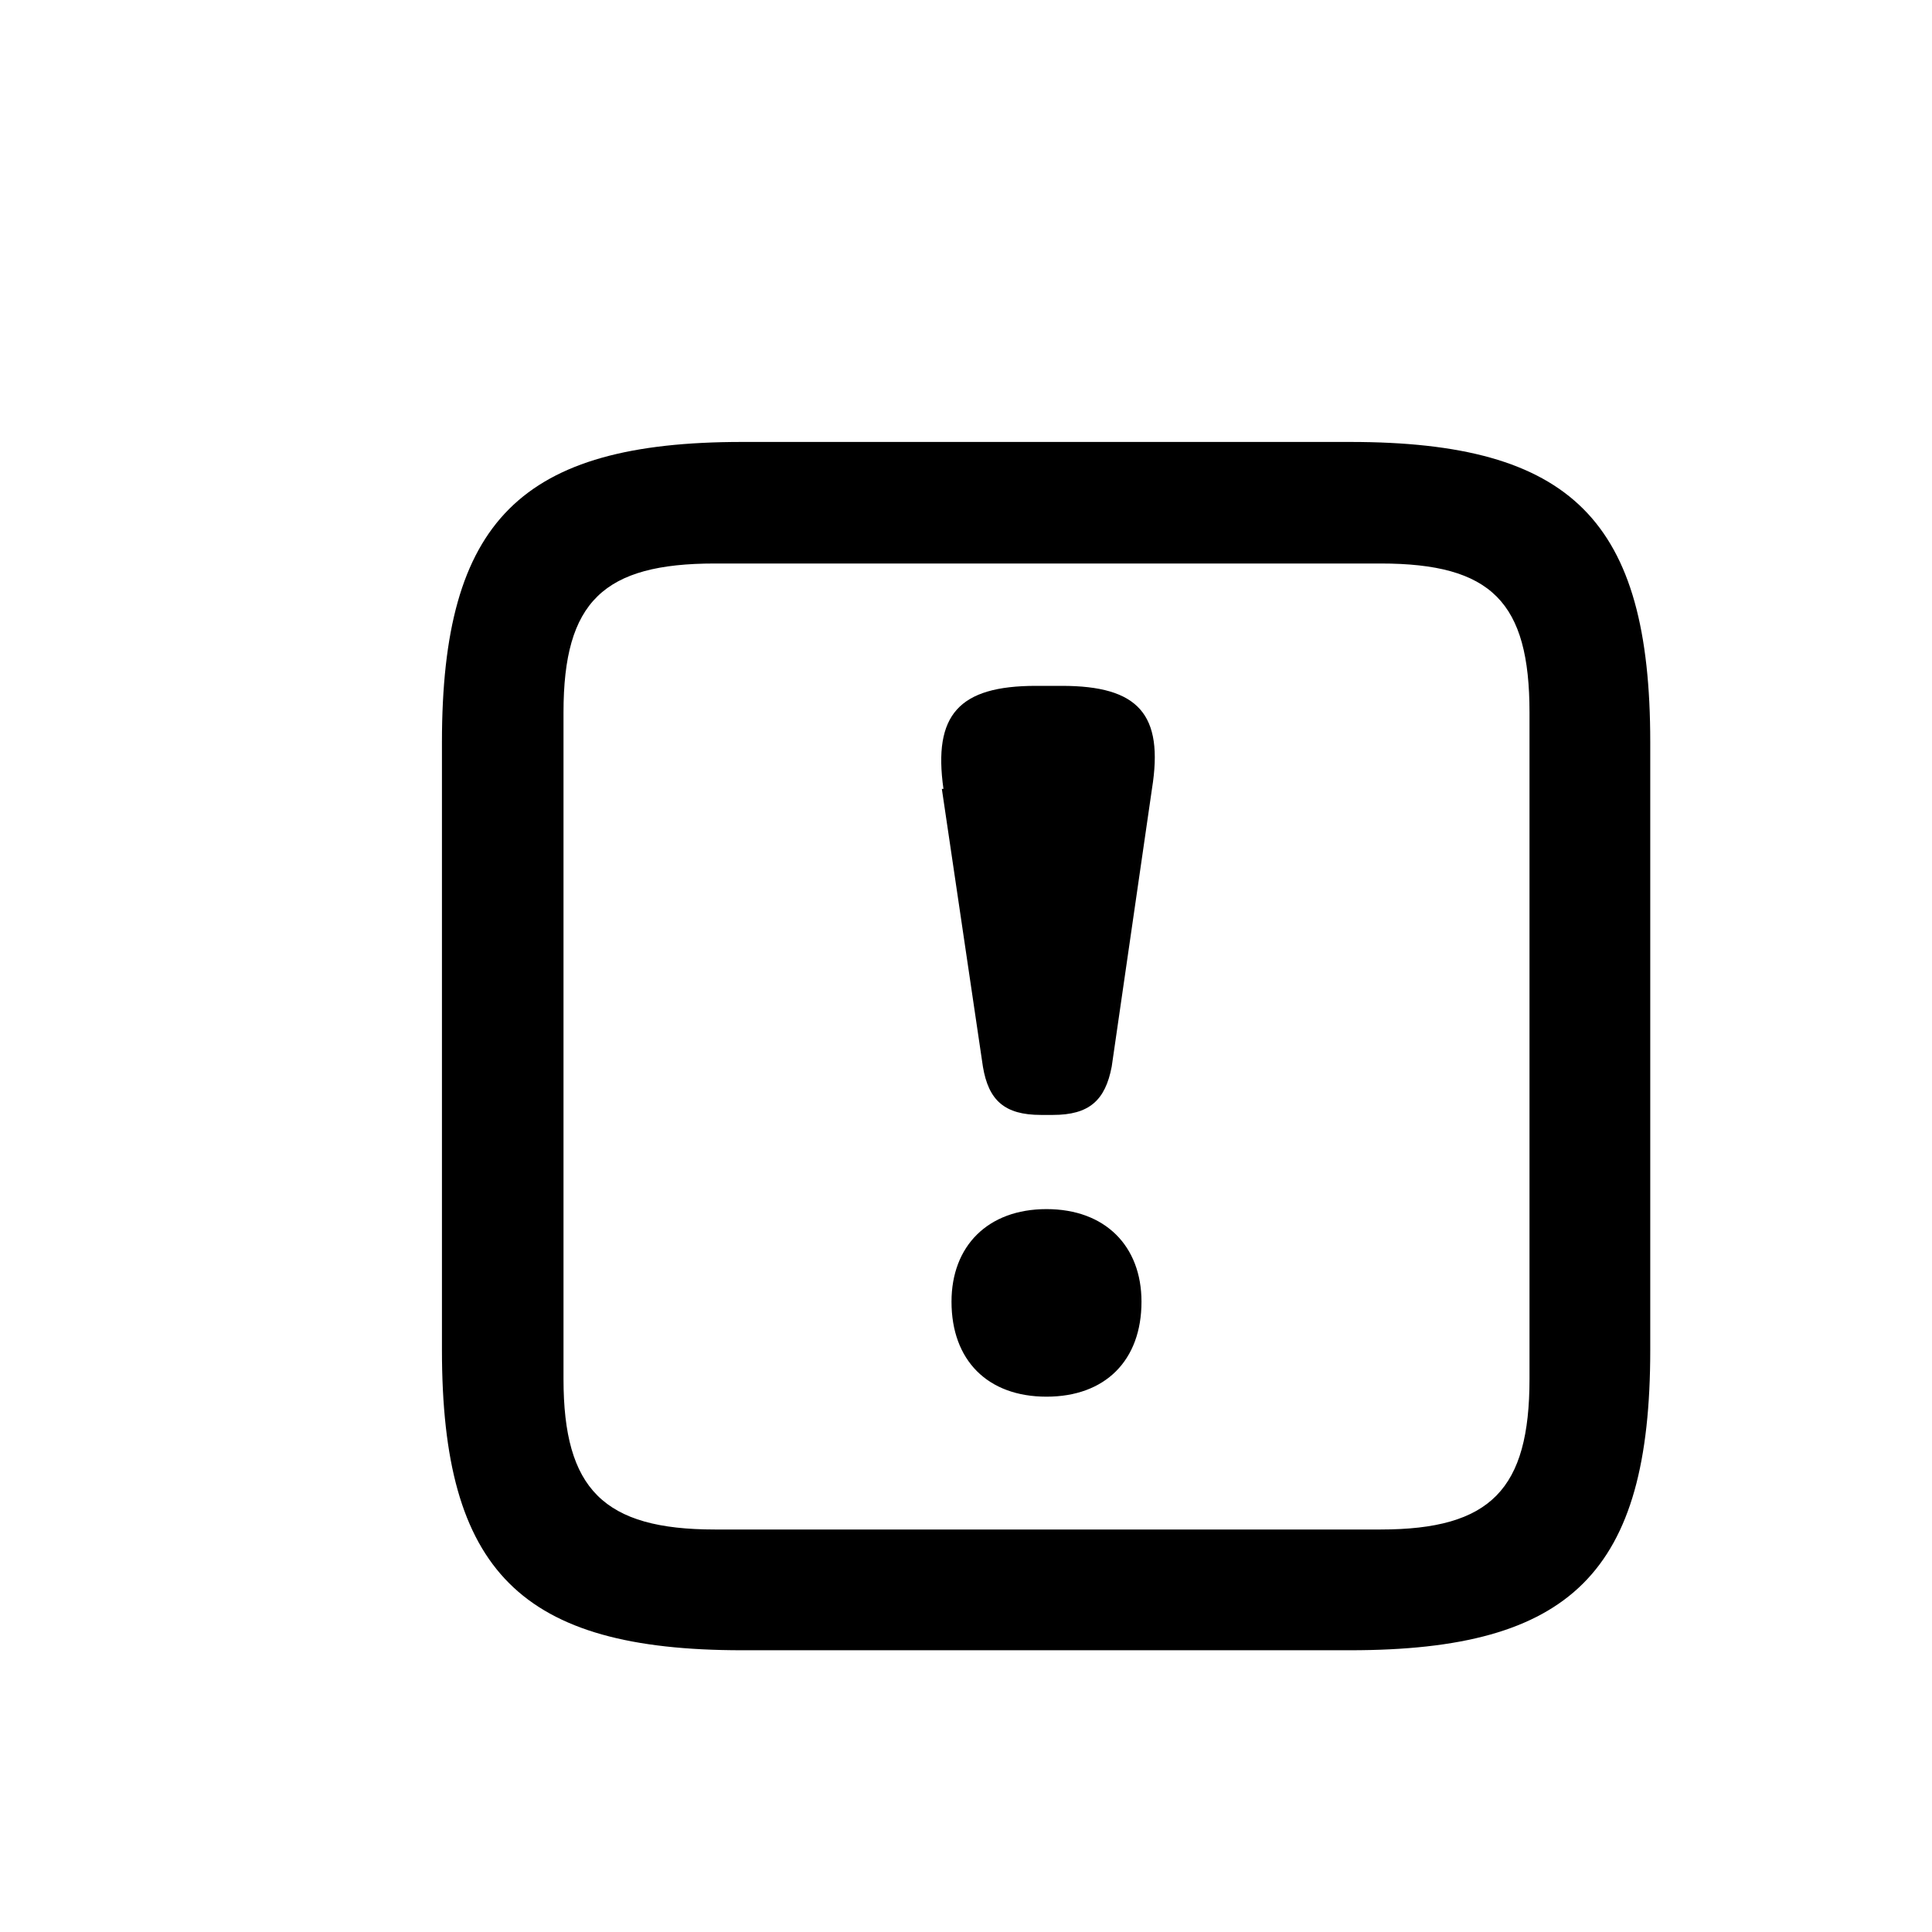
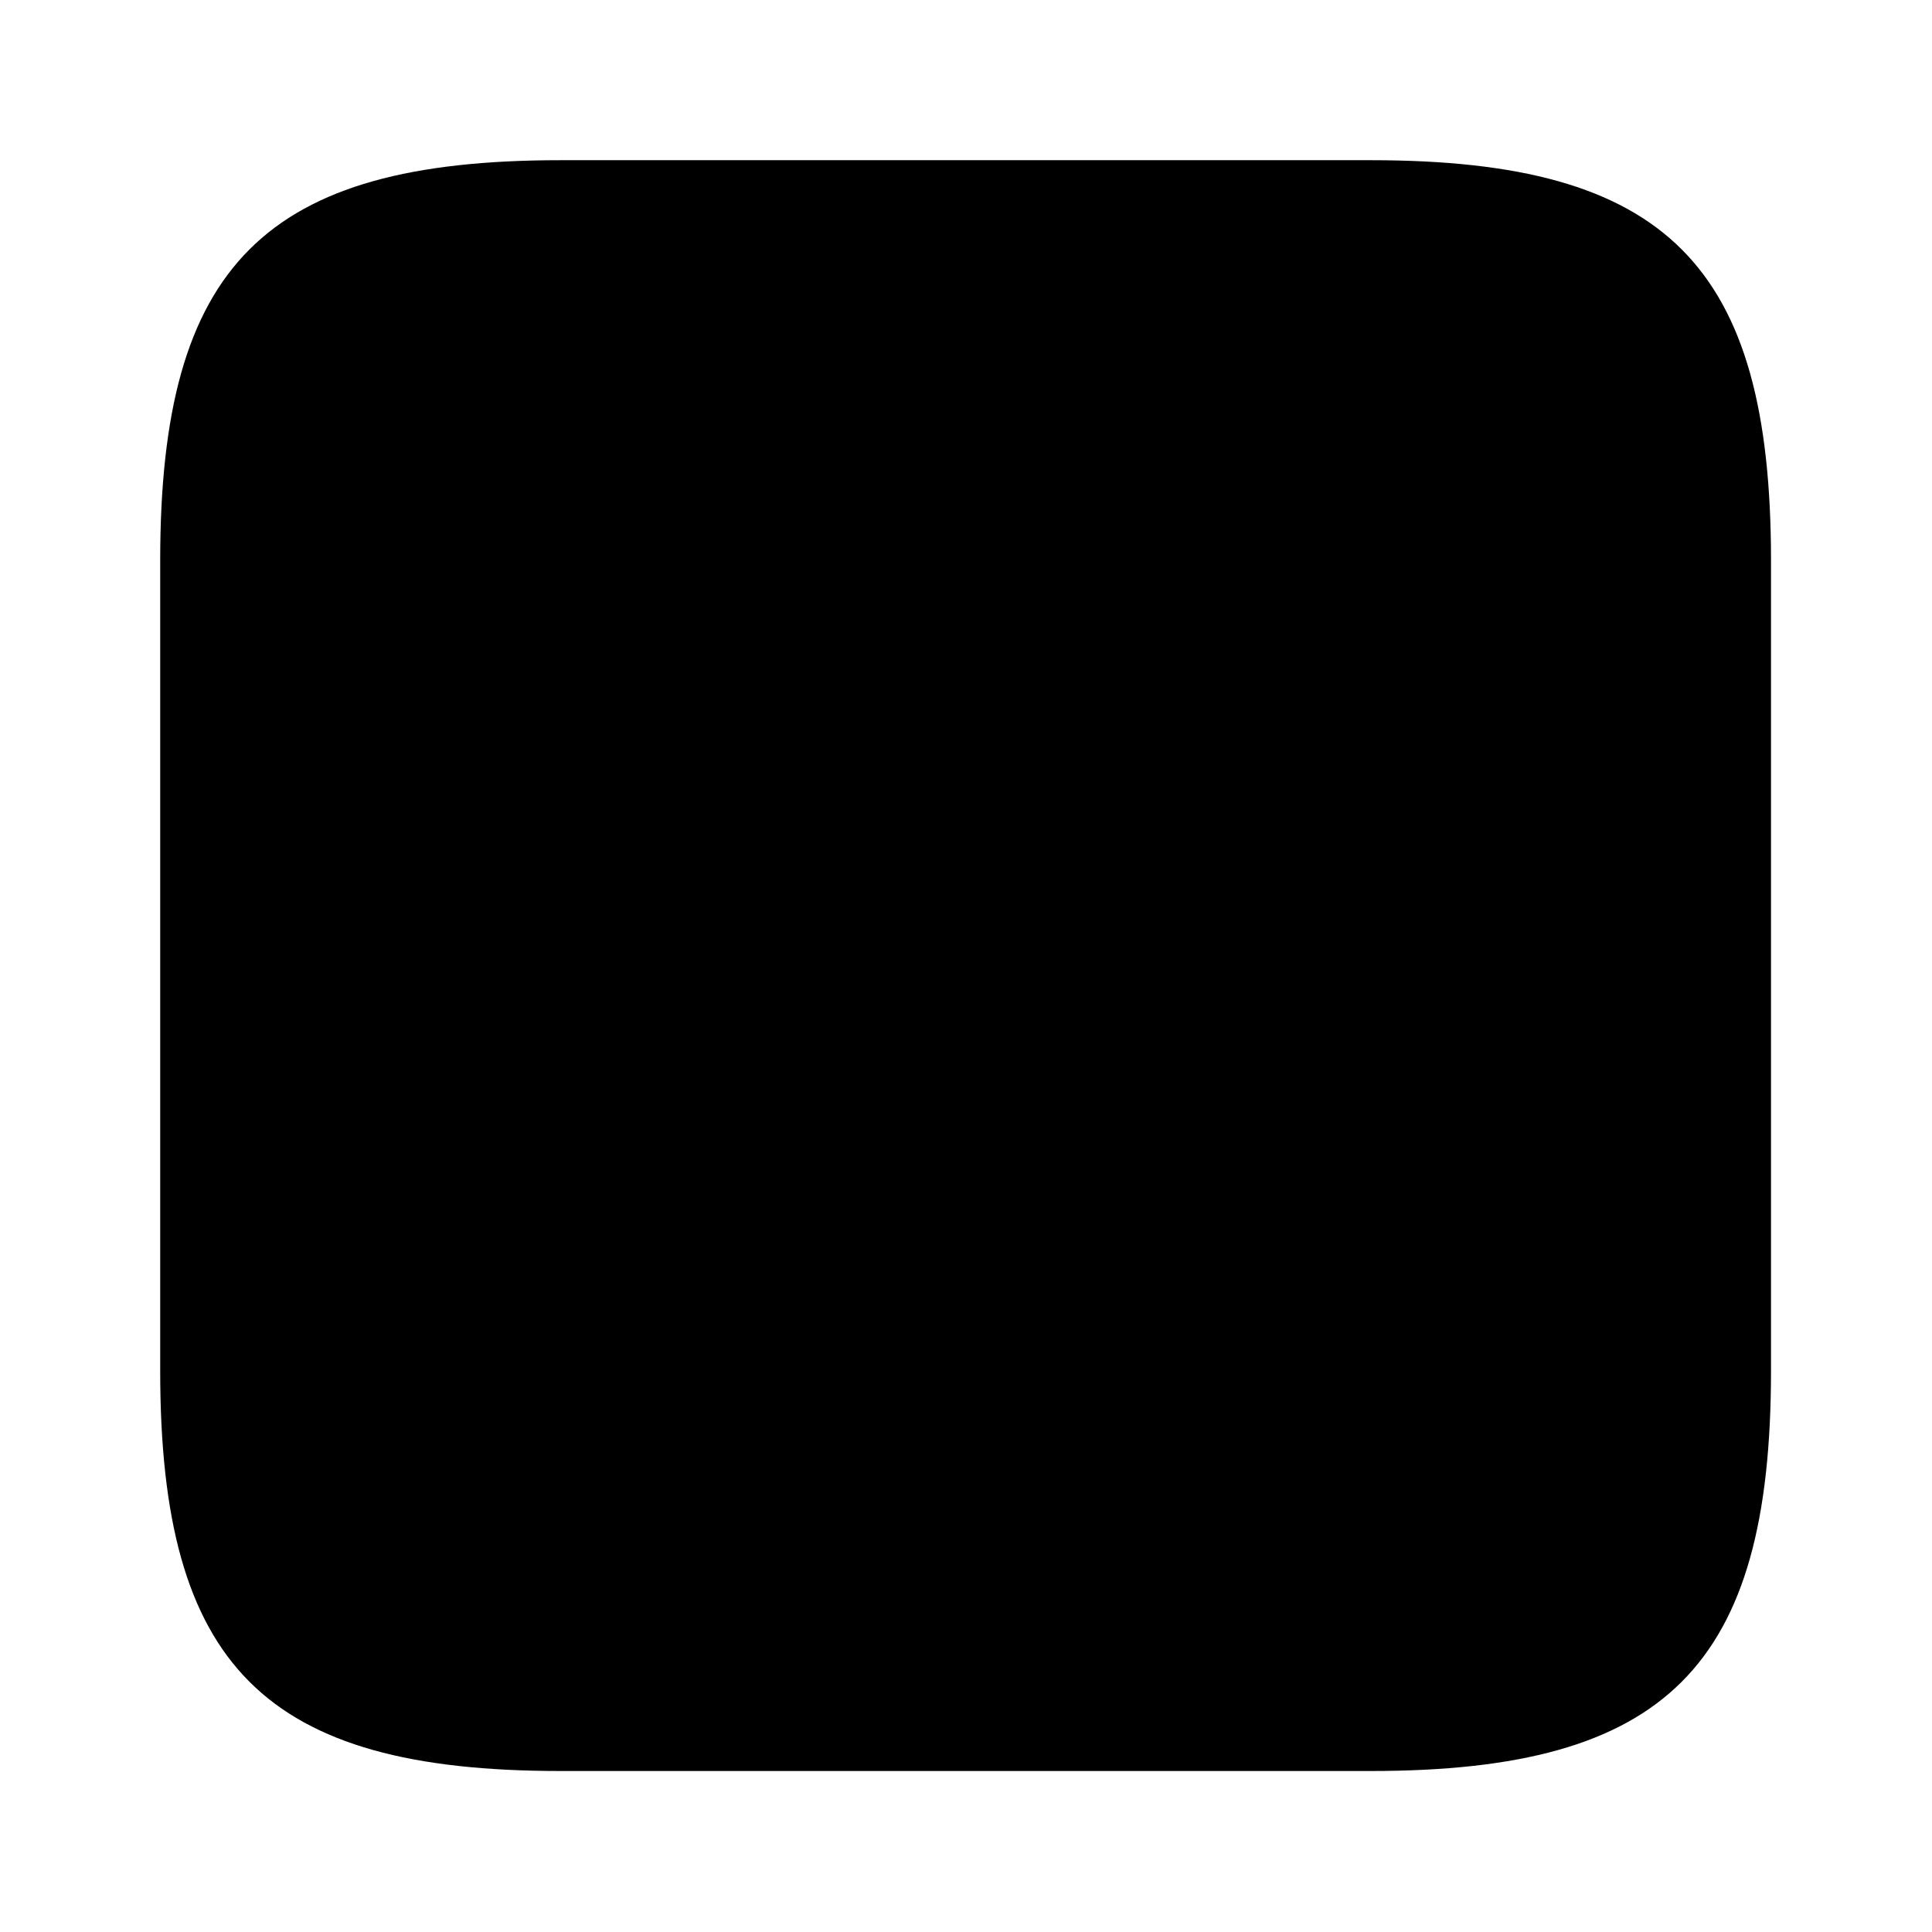
- <svg xmlns="http://www.w3.org/2000/svg" viewBox="0 0 24 24" fill="currentColor">
-   <path d="M9.22,20.5C6.47,20.5,5.49,19.52,5.49,16.77L5.49,9.22C5.49,6.47,6.47,5.49,9.22,5.49L16.77,5.49C19.53,5.49,20.5,6.47,20.5,9.22L20.5,16.77C20.5,19.53,19.52,20.5,16.77,20.5ZM7,17.13C7,18.5,7.5,19,8.88,19L17.15,19C18.52,19,19,18.5,19,17.13L19,8.85C19,7.48,18.53,7,17.15,7L8.88,7C7.5,7,7,7.47,7,8.85ZM11.7,9.8L12.21,13.25C12.28,13.67,12.48,13.85,12.93,13.85L13.08,13.85C13.53,13.85,13.73,13.67,13.81,13.25L14.31,9.8C14.46,8.87,14.14,8.52,13.19,8.52L12.87,8.52C11.91,8.52,11.59,8.88,11.72,9.8ZM14.18,16.17C14.18,15.48,13.73,15.02,13,15.02C12.27,15.02,11.82,15.48,11.82,16.17C11.82,16.9,12.27,17.35,13,17.35C13.73,17.35,14.18,16.9,14.18,16.17Z" />
+ <svg xmlns="http://www.w3.org/2000/svg" viewBox="0 0 24 24">
+   <path d="M6.96,22C3.29,22,1.99,20.7,1.99,17.03L1.99,6.96C1.99,3.29,3.29,1.99,6.96,1.99L17.03,1.99C20.7,1.99,22,3.29,22,6.96L22,17.03C22,20.7,20.7,22,17.03,22Z" fill="currentColor" />
+   <path d="M4,17.5C4,19.33,4.67,20,6.5,20L17.53,20C19.36,20,20,19.33,20,17.5L20,6.47C20,4.64,19.37,4,17.53,4L6.5,4C4.67,4,4,4.63,4,6.47Z" fill="currentColor" />
+   <path d="M10.27,7.73L10.94,12.33C11.04,12.9,11.31,13.13,11.91,13.13L12.11,13.13C12.71,13.13,12.98,12.9,13.08,12.33L13.75,7.73C13.95,6.5,13.52,6.03,12.25,6.03L11.82,6.03C10.55,6.03,10.12,6.5,10.29,7.73Z" fill="currentColor" />
+   <path d="M13.57,16.23C13.57,15.3,12.97,14.7,12,14.7C11.03,14.7,10.43,15.3,10.43,16.23C10.43,17.2,11.03,17.8,12,17.8C12.97,17.8,13.57,17.2,13.57,16.23Z" fill="currentColor" />
</svg>
